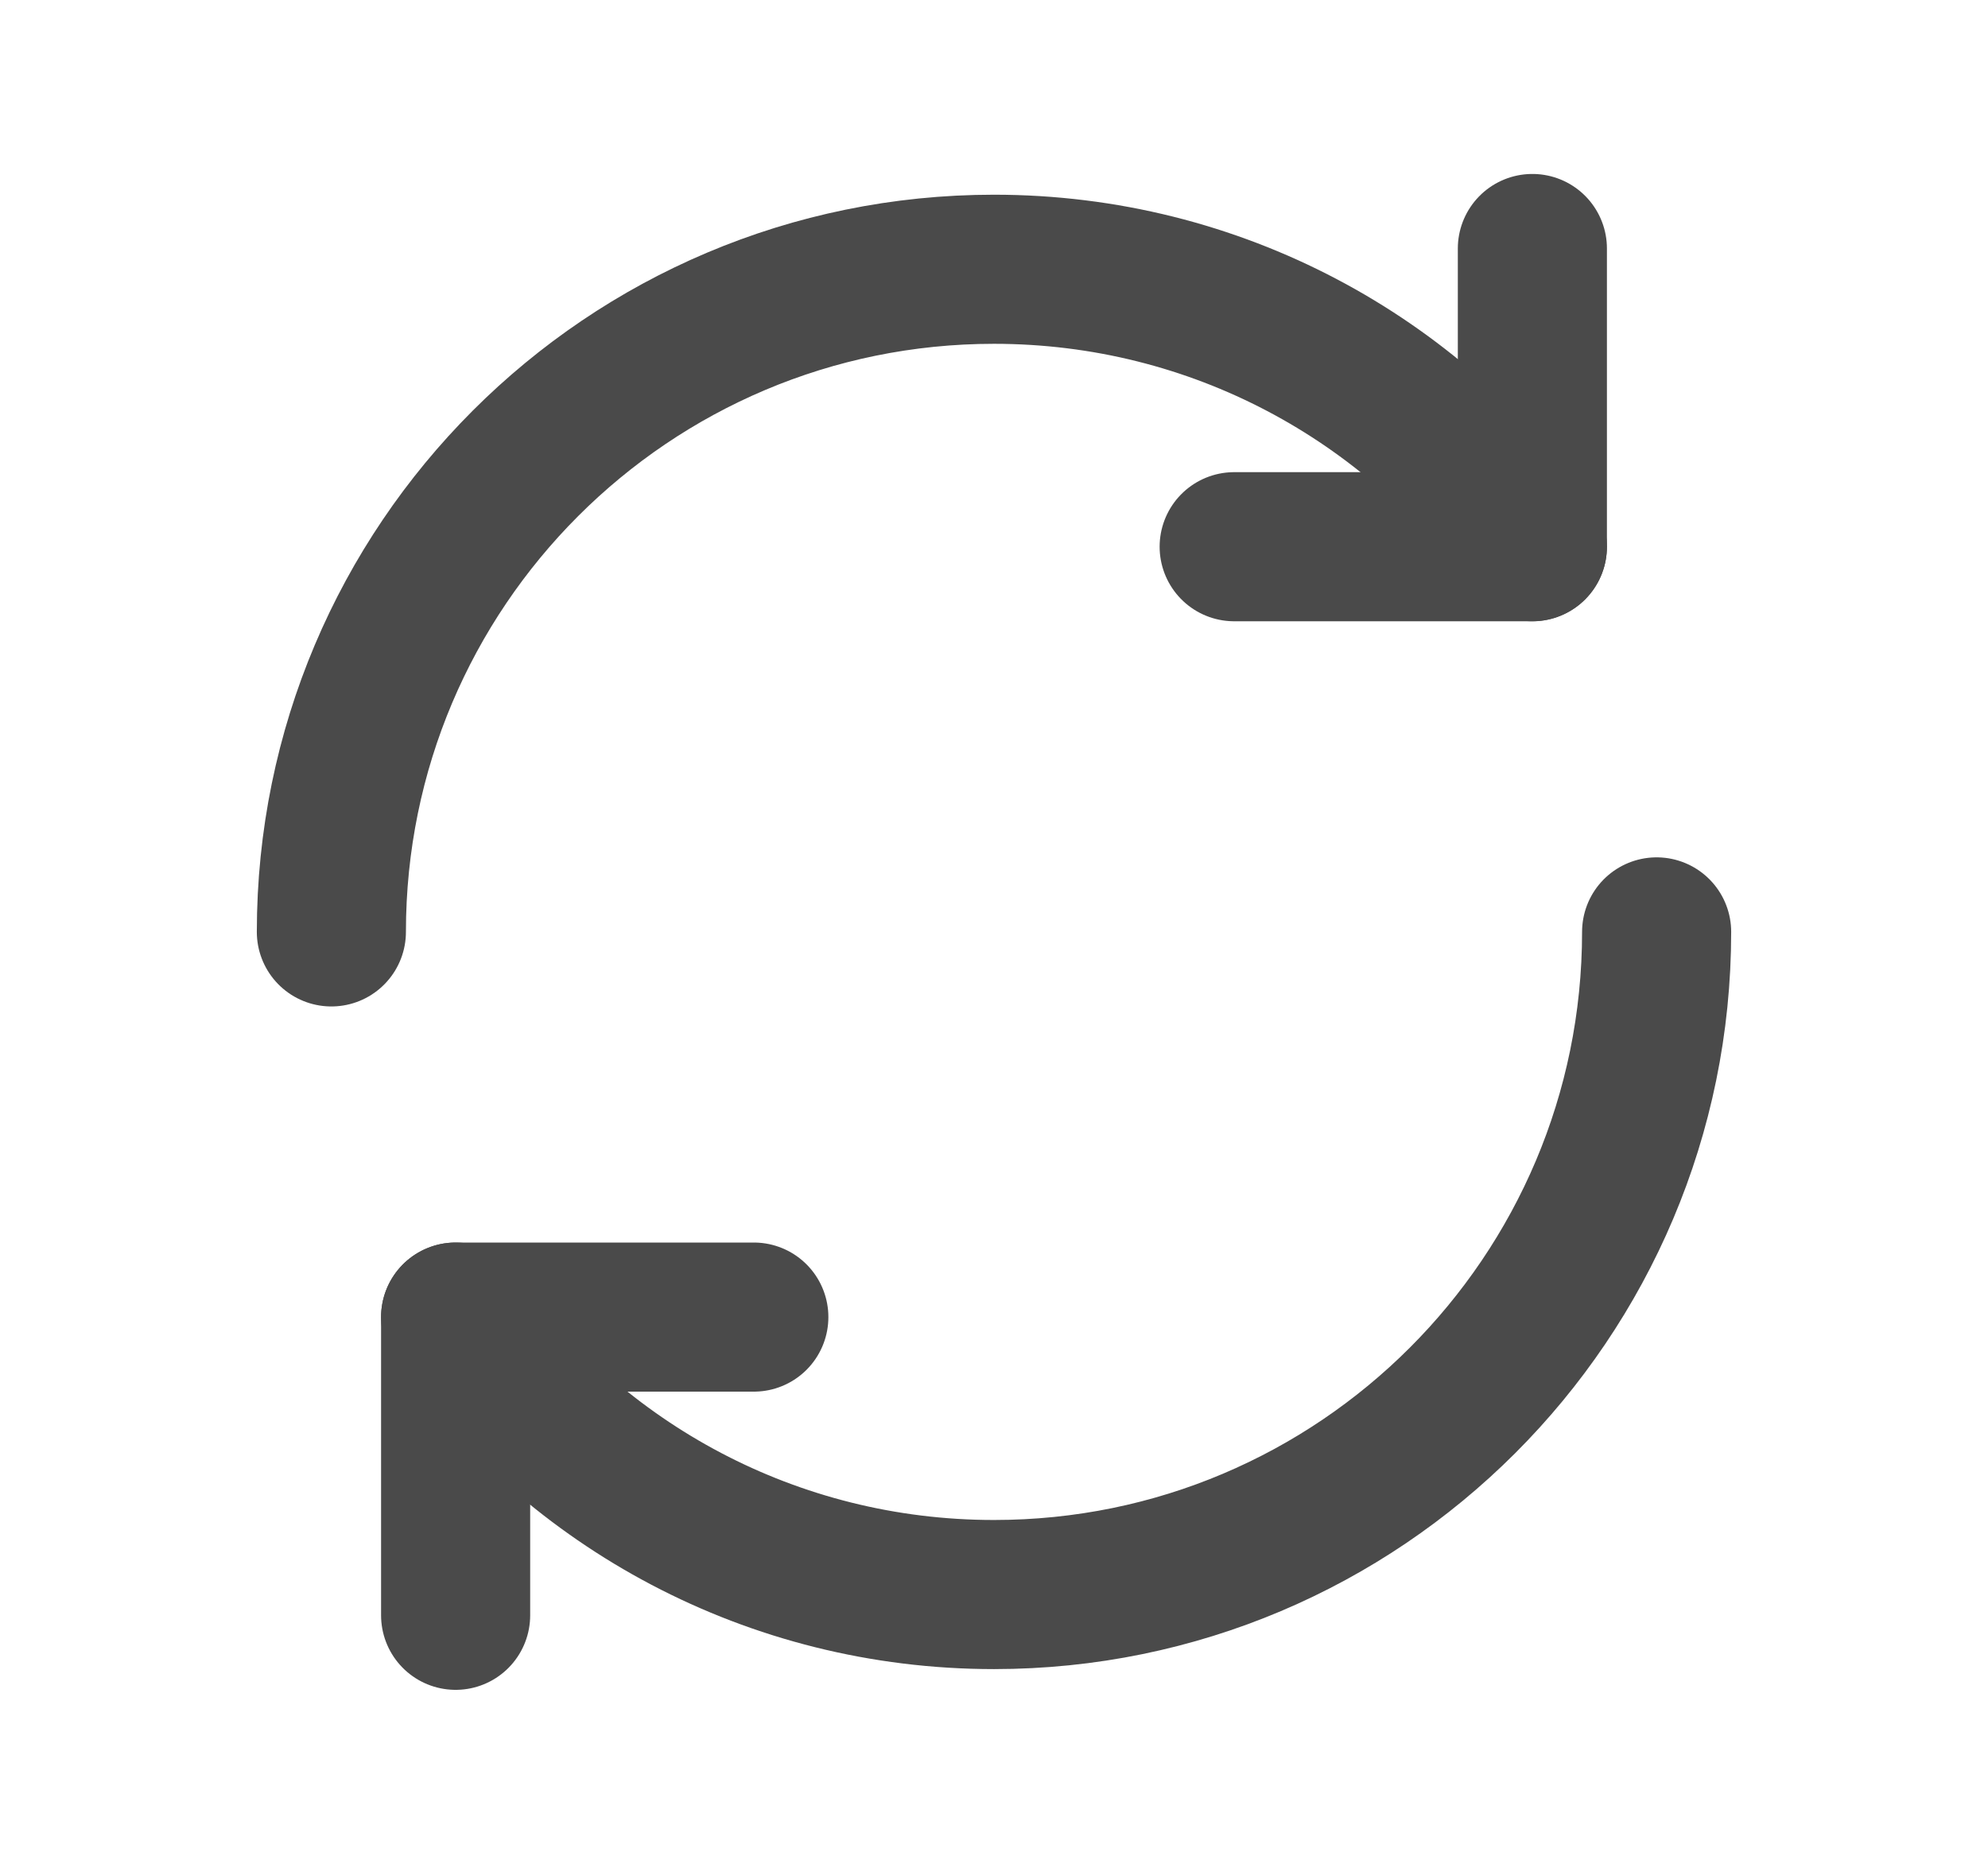
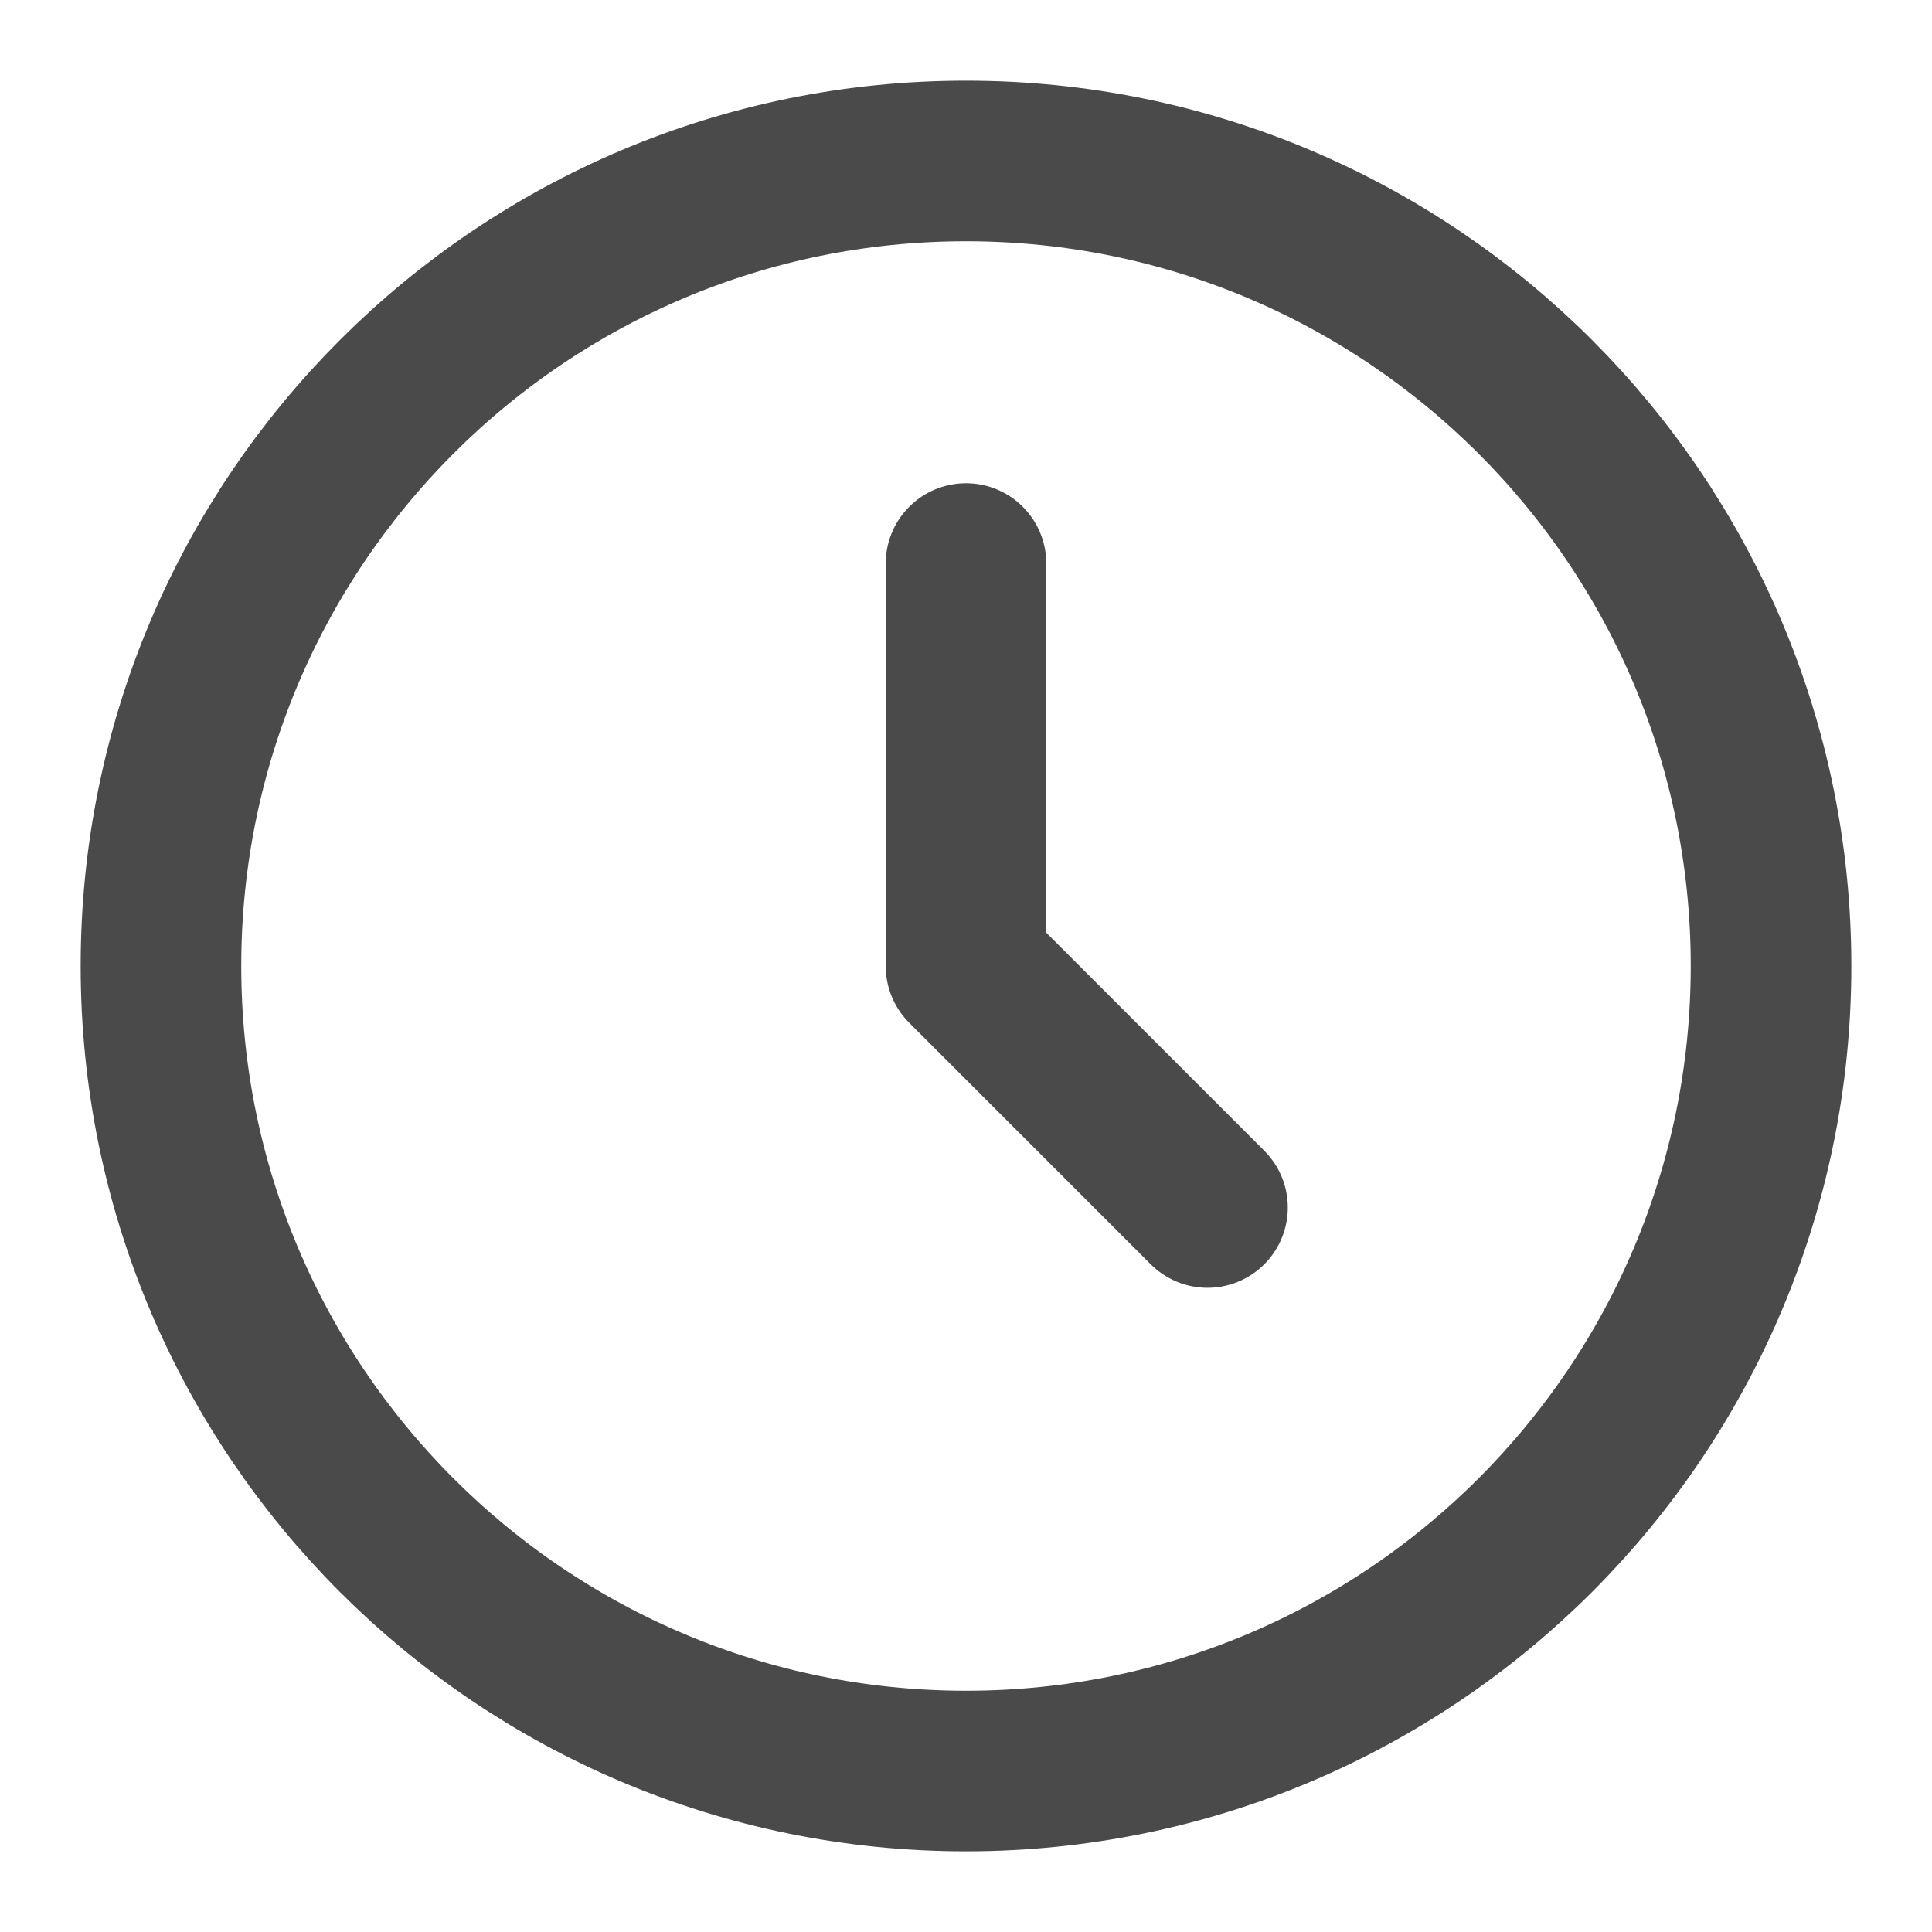
- <svg xmlns="http://www.w3.org/2000/svg" width="16" height="15" viewBox="0 0 16 15" fill="none">
-   <path d="M13.333 7.5C13.333 10.445 10.944 12.833 8.000 12.833C6.213 12.833 4.627 11.953 3.667 10.6" stroke="#4A4A4A" stroke-width="1.2" stroke-linecap="round" stroke-linejoin="round" />
-   <path d="M2.667 7.5C2.667 4.555 5.055 2.167 8.000 2.167C9.787 2.167 11.373 3.047 12.333 4.4" stroke="#4A4A4A" stroke-width="1.2" stroke-linecap="round" stroke-linejoin="round" />
-   <path d="M12.333 2V4.4H9.933" stroke="#4A4A4A" stroke-width="1.2" stroke-linecap="round" stroke-linejoin="round" />
-   <path d="M3.667 13V10.6H6.067" stroke="#4A4A4A" stroke-width="1.2" stroke-linecap="round" stroke-linejoin="round" />
+ <svg xmlns="http://www.w3.org/2000/svg" width="16" height="16" viewBox="0 0 16 16" fill="none">
+   <path d="M8 14.667C11.682 14.667 14.667 11.682 14.667 8C14.667 4.318 11.682 1.333 8 1.333C4.318 1.333 1.333 4.318 1.333 8C1.333 11.682 4.318 14.667 8 14.667Z" stroke="#4A4A4A" stroke-width="1.33" stroke-linecap="round" stroke-linejoin="round" />
+   <path d="M8 4.667V8L10 10" stroke="#4A4A4A" stroke-width="1.33" stroke-linecap="round" stroke-linejoin="round" />
</svg>
